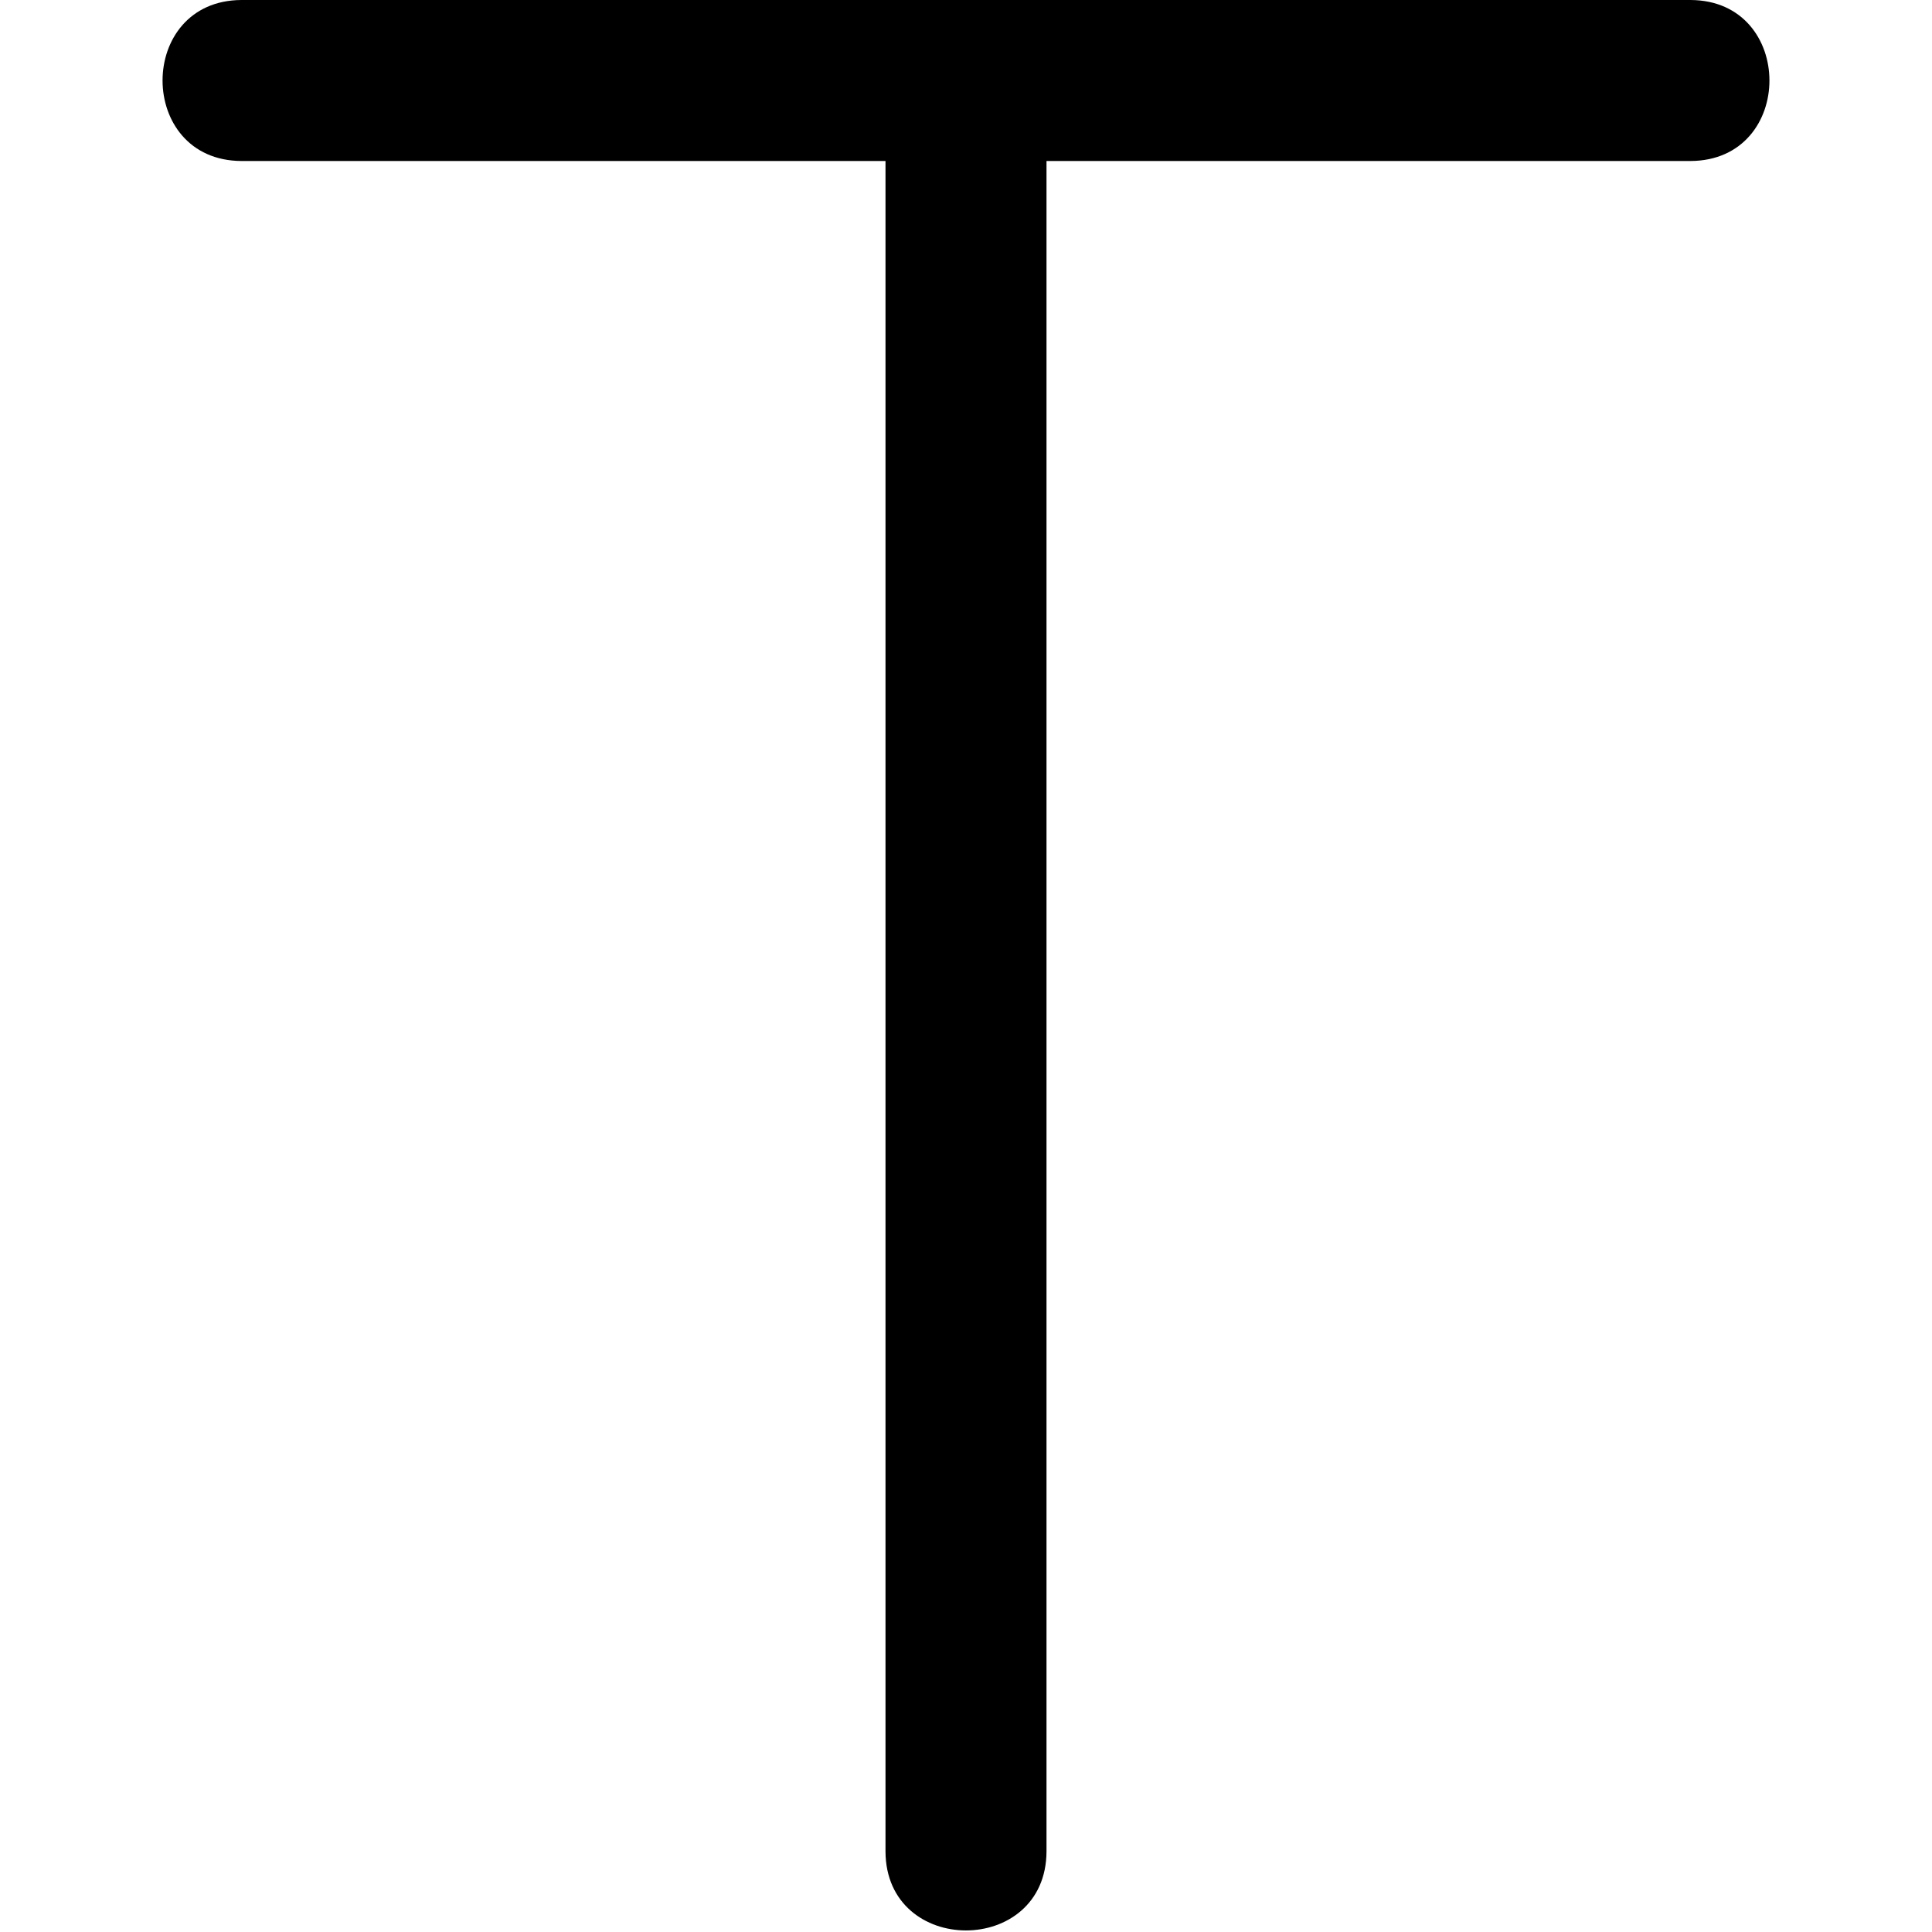
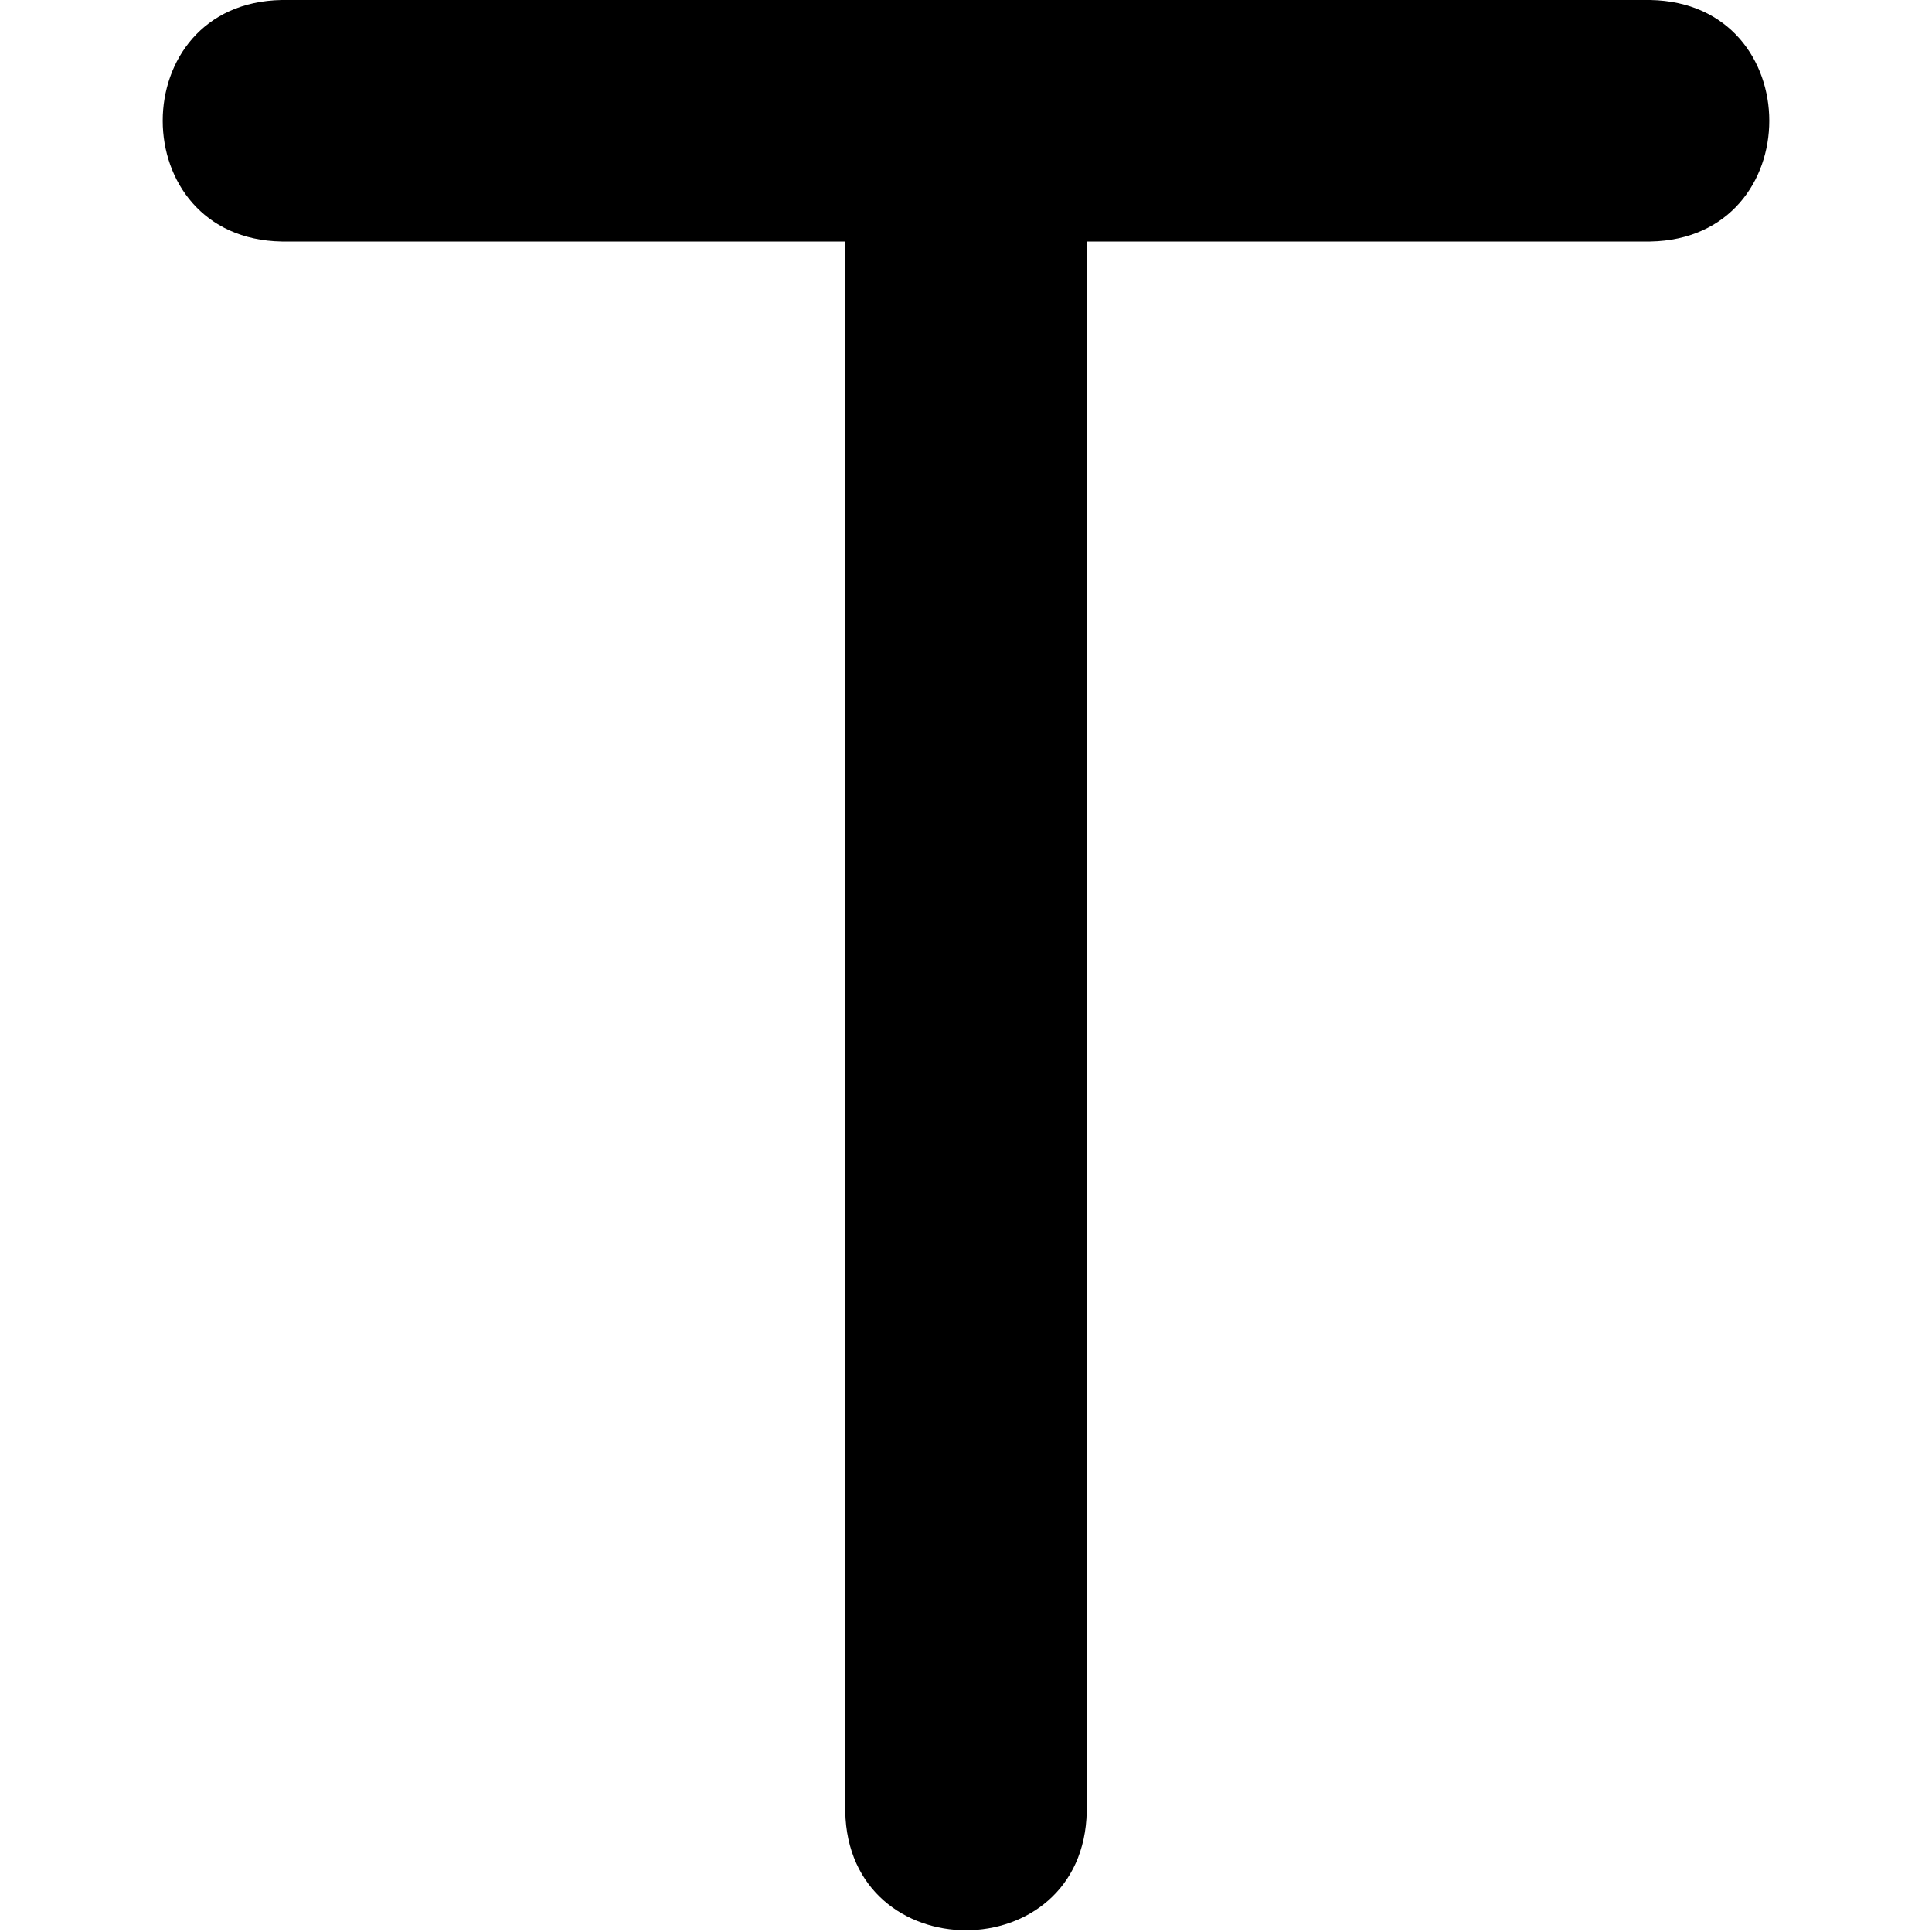
<svg xmlns="http://www.w3.org/2000/svg" id="Layer_1" data-name="Layer 1" viewBox="0 0 24 24" width="512" height="512">
-   <path d="M21,0H3c-1.308,.005-1.307,1.995,0,2H11V23c.005,1.308,1.995,1.307,2,0V2h8c1.308-.005,1.307-1.995,0-2Z" />
+   <path d="M20.5,0H3.5c-1.972,.034-1.971,2.966,0,3h7V22.5c.034,1.972,2.966,1.971,3,0V3h7c1.972-.034,1.971-2.966,0-3Z" />
</svg>
